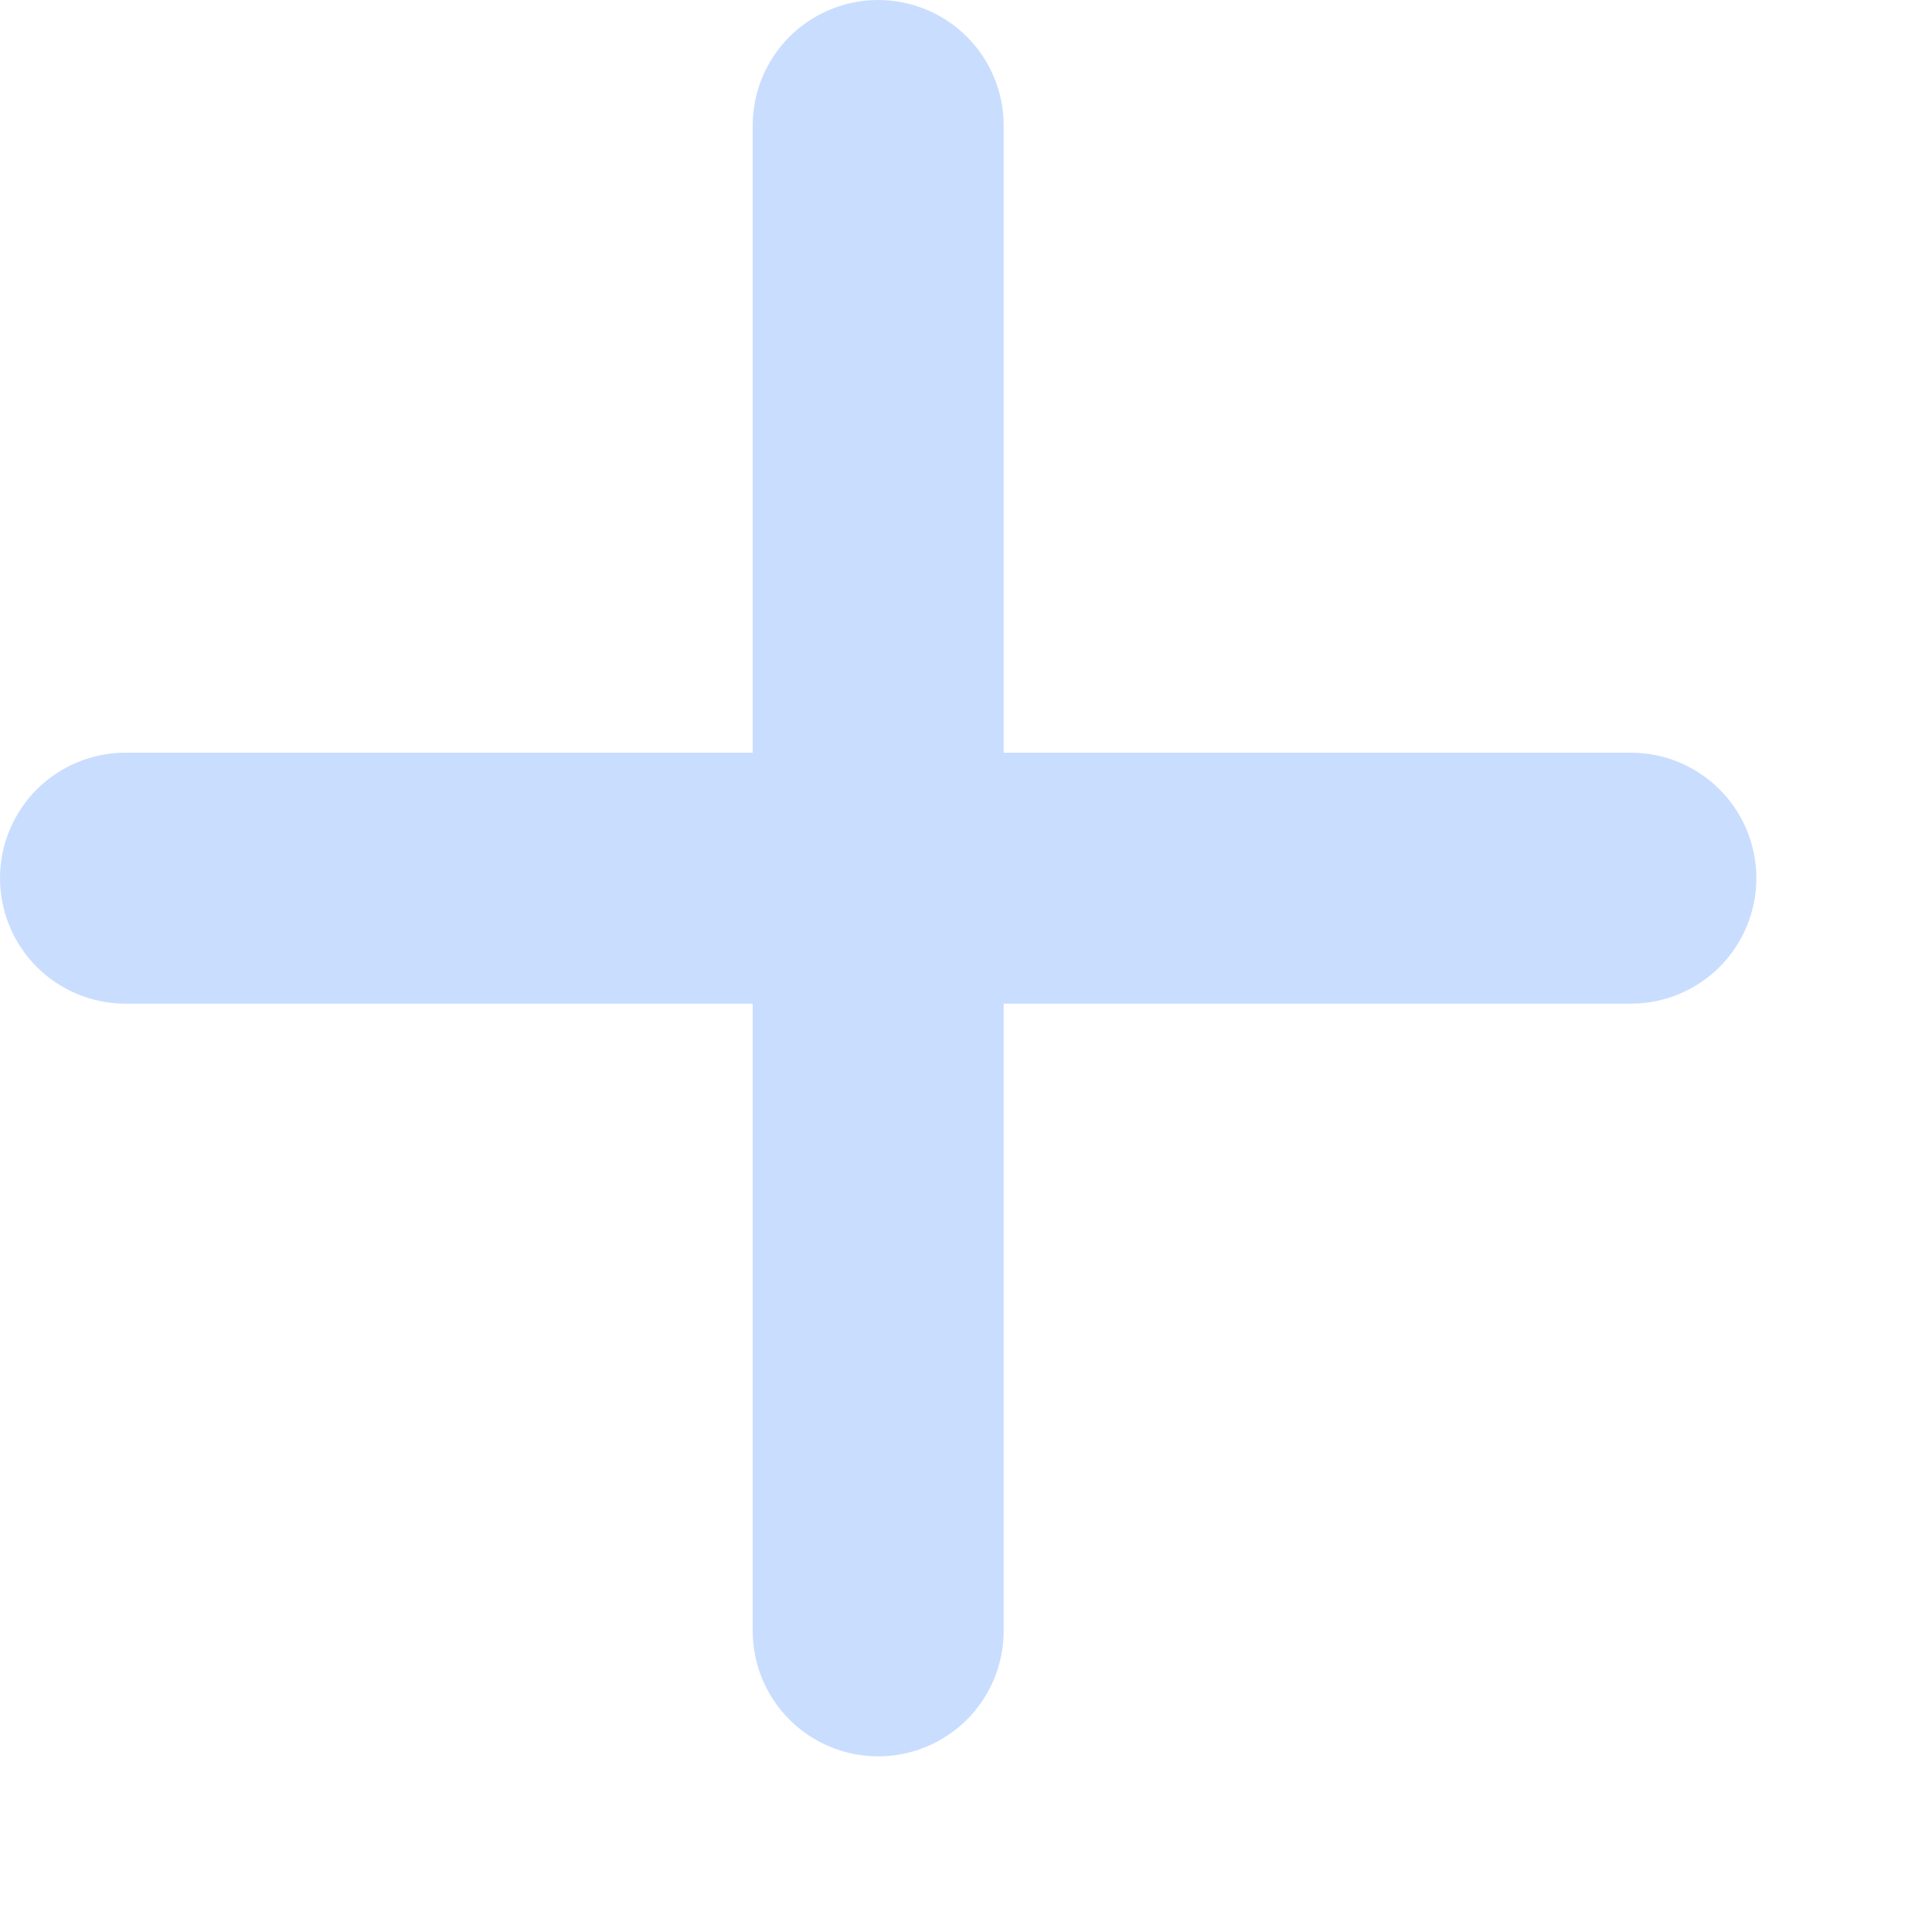
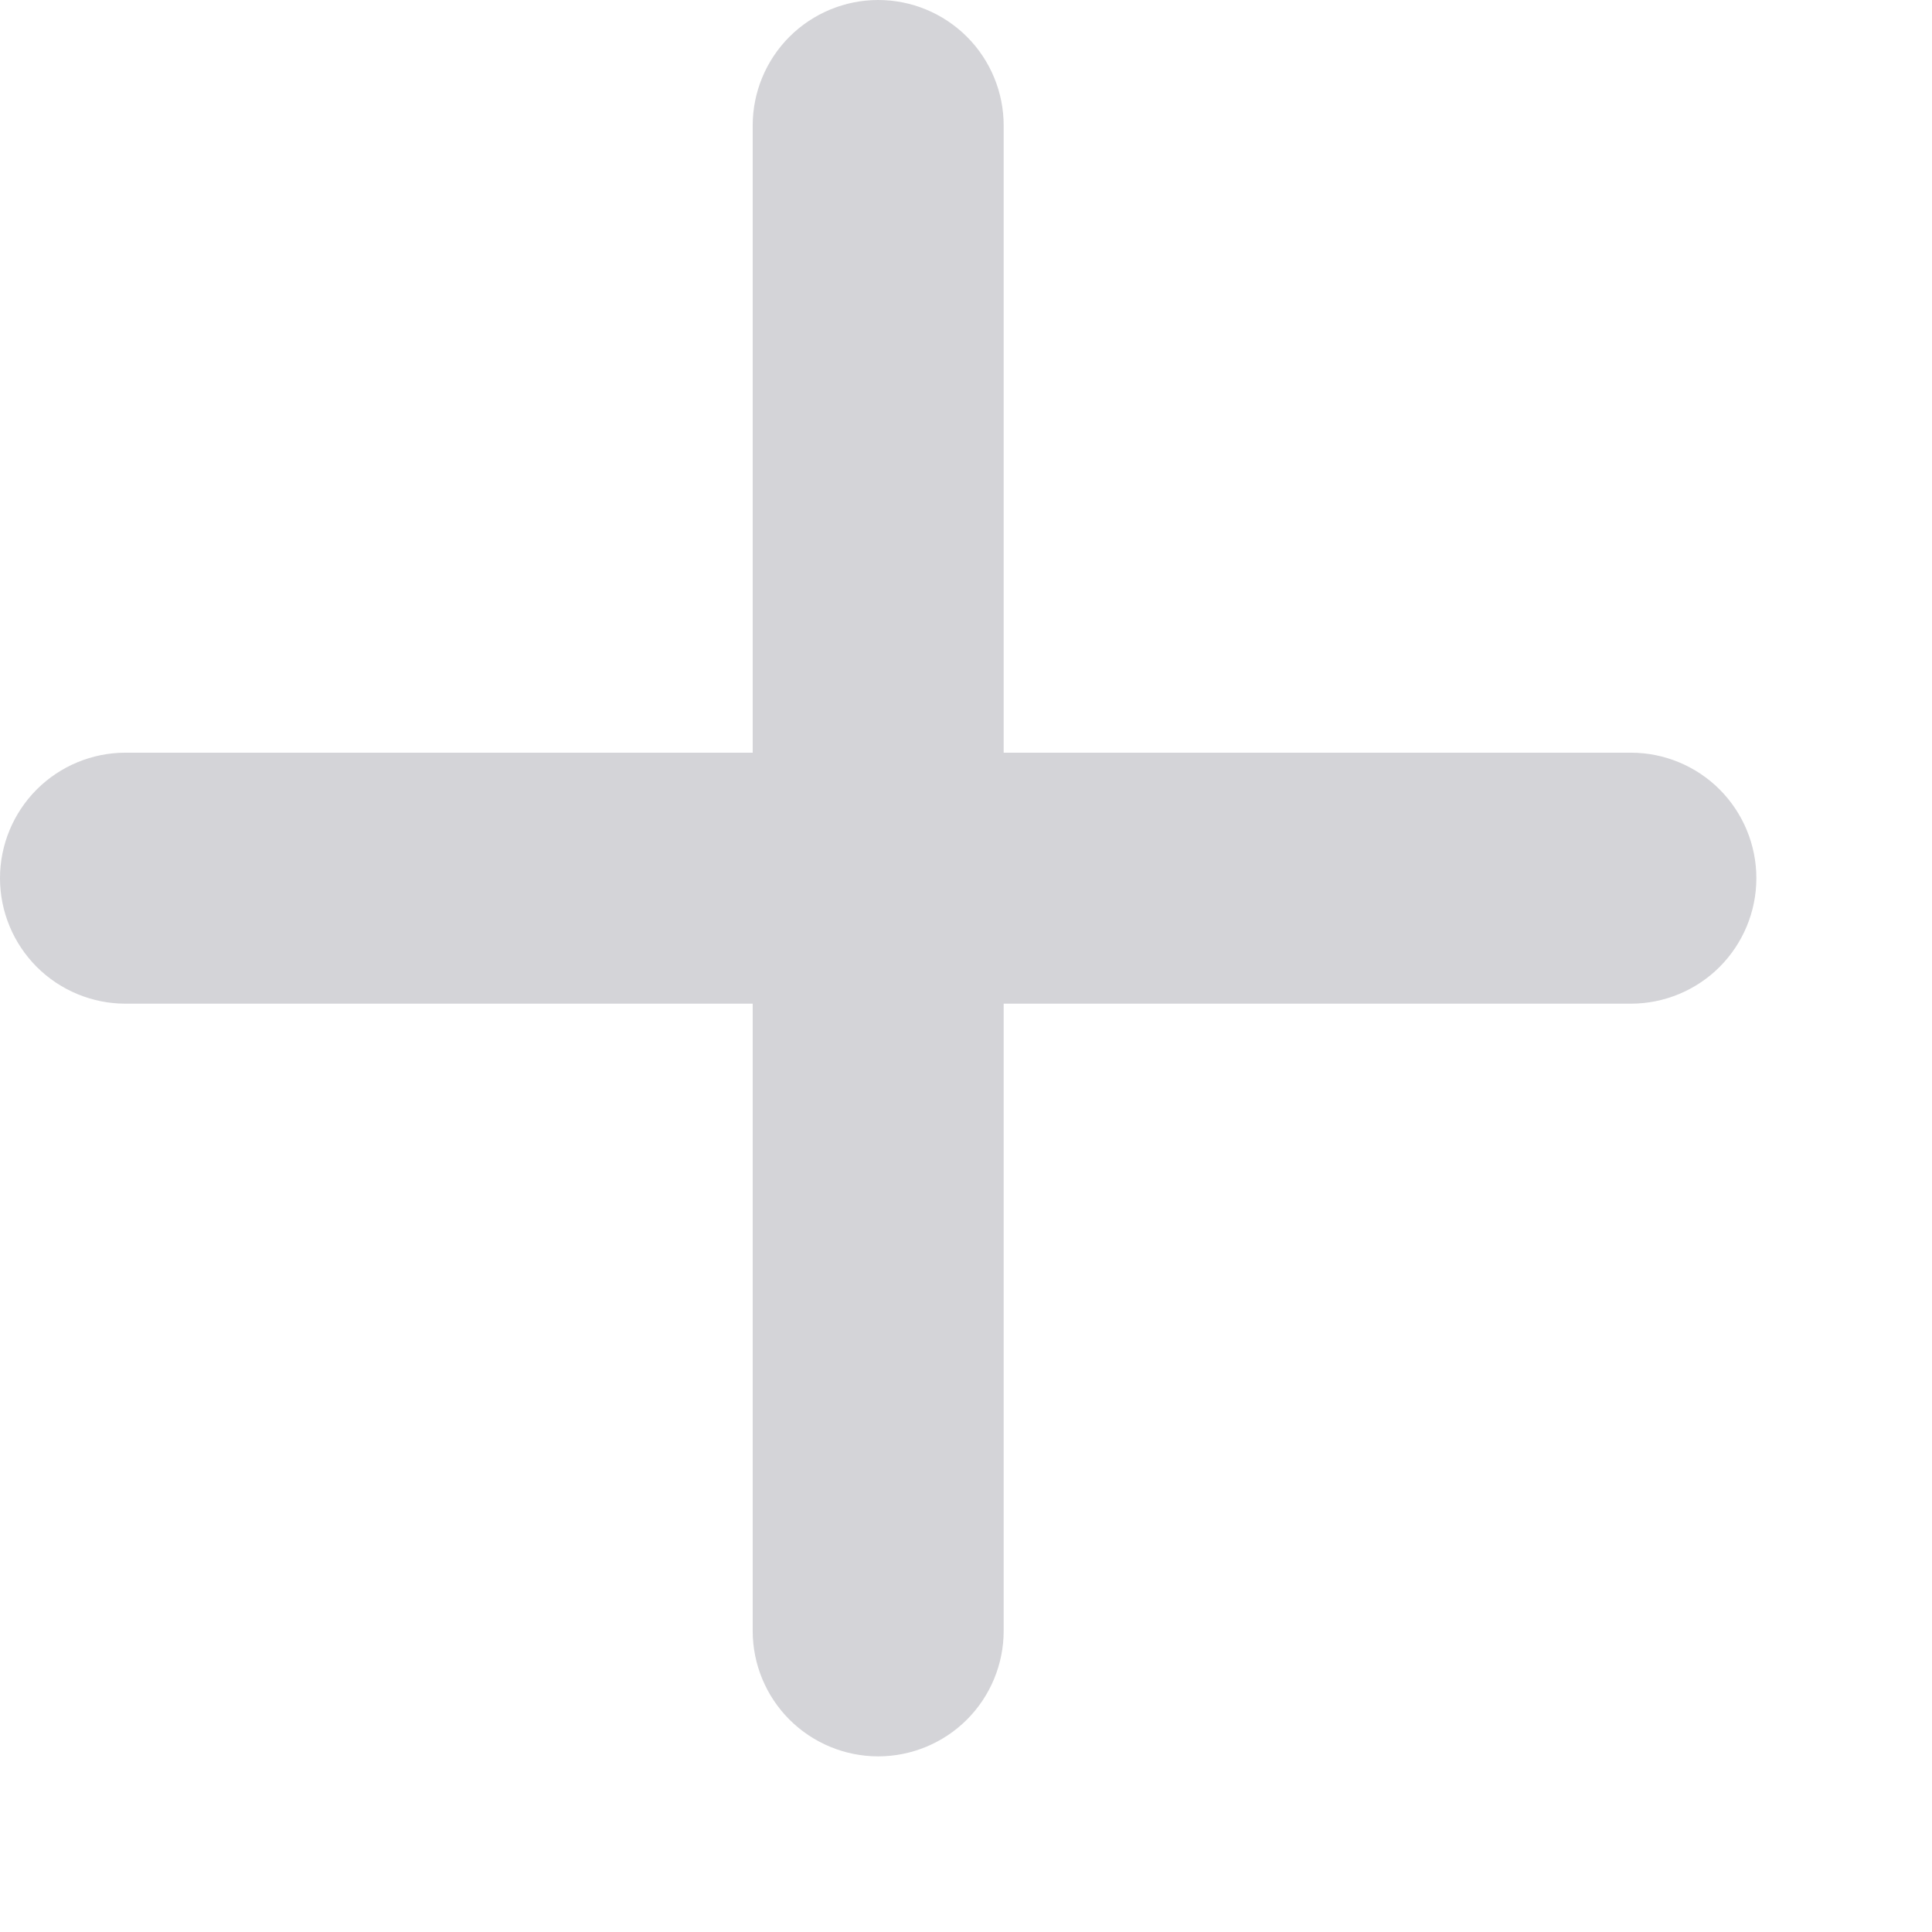
<svg xmlns="http://www.w3.org/2000/svg" width="22" height="22" viewBox="0 0 22 22" fill="none">
-   <path d="M18.571 11.429H11.429V18.571C11.429 18.95 11.278 19.314 11.01 19.582C10.742 19.849 10.379 20 10 20C9.621 20 9.258 19.849 8.99 19.582C8.722 19.314 8.571 18.95 8.571 18.571V11.429H1.429C1.05 11.429 0.686 11.278 0.418 11.01C0.151 10.742 0 10.379 0 10C0 9.621 0.151 9.258 0.418 8.99C0.686 8.722 1.05 8.571 1.429 8.571H8.571V1.429C8.571 1.05 8.722 0.686 8.99 0.418C9.258 0.151 9.621 0 10 0C10.379 0 10.742 0.151 11.01 0.418C11.278 0.686 11.429 1.05 11.429 1.429V8.571H18.571C18.95 8.571 19.314 8.722 19.582 8.99C19.849 9.258 20 9.621 20 10C20 10.379 19.849 10.742 19.582 11.01C19.314 11.278 18.95 11.429 18.571 11.429Z" fill="#C9DDFF" />
+   <path d="M18.571 11.429H11.429V18.571C11.429 18.95 11.278 19.314 11.01 19.582C10.742 19.849 10.379 20 10 20C9.621 20 9.258 19.849 8.99 19.582C8.722 19.314 8.571 18.95 8.571 18.571V11.429H1.429C1.05 11.429 0.686 11.278 0.418 11.01C0.151 10.742 0 10.379 0 10C0 9.621 0.151 9.258 0.418 8.99C0.686 8.722 1.05 8.571 1.429 8.571H8.571V1.429C8.571 1.05 8.722 0.686 8.99 0.418C9.258 0.151 9.621 0 10 0C10.379 0 10.742 0.151 11.01 0.418C11.278 0.686 11.429 1.05 11.429 1.429V8.571H18.571C18.95 8.571 19.314 8.722 19.582 8.99C19.849 9.258 20 9.621 20 10C20 10.379 19.849 10.742 19.582 11.01C19.314 11.278 18.95 11.429 18.571 11.429Z" fill="#D4D4D8" />
</svg>
